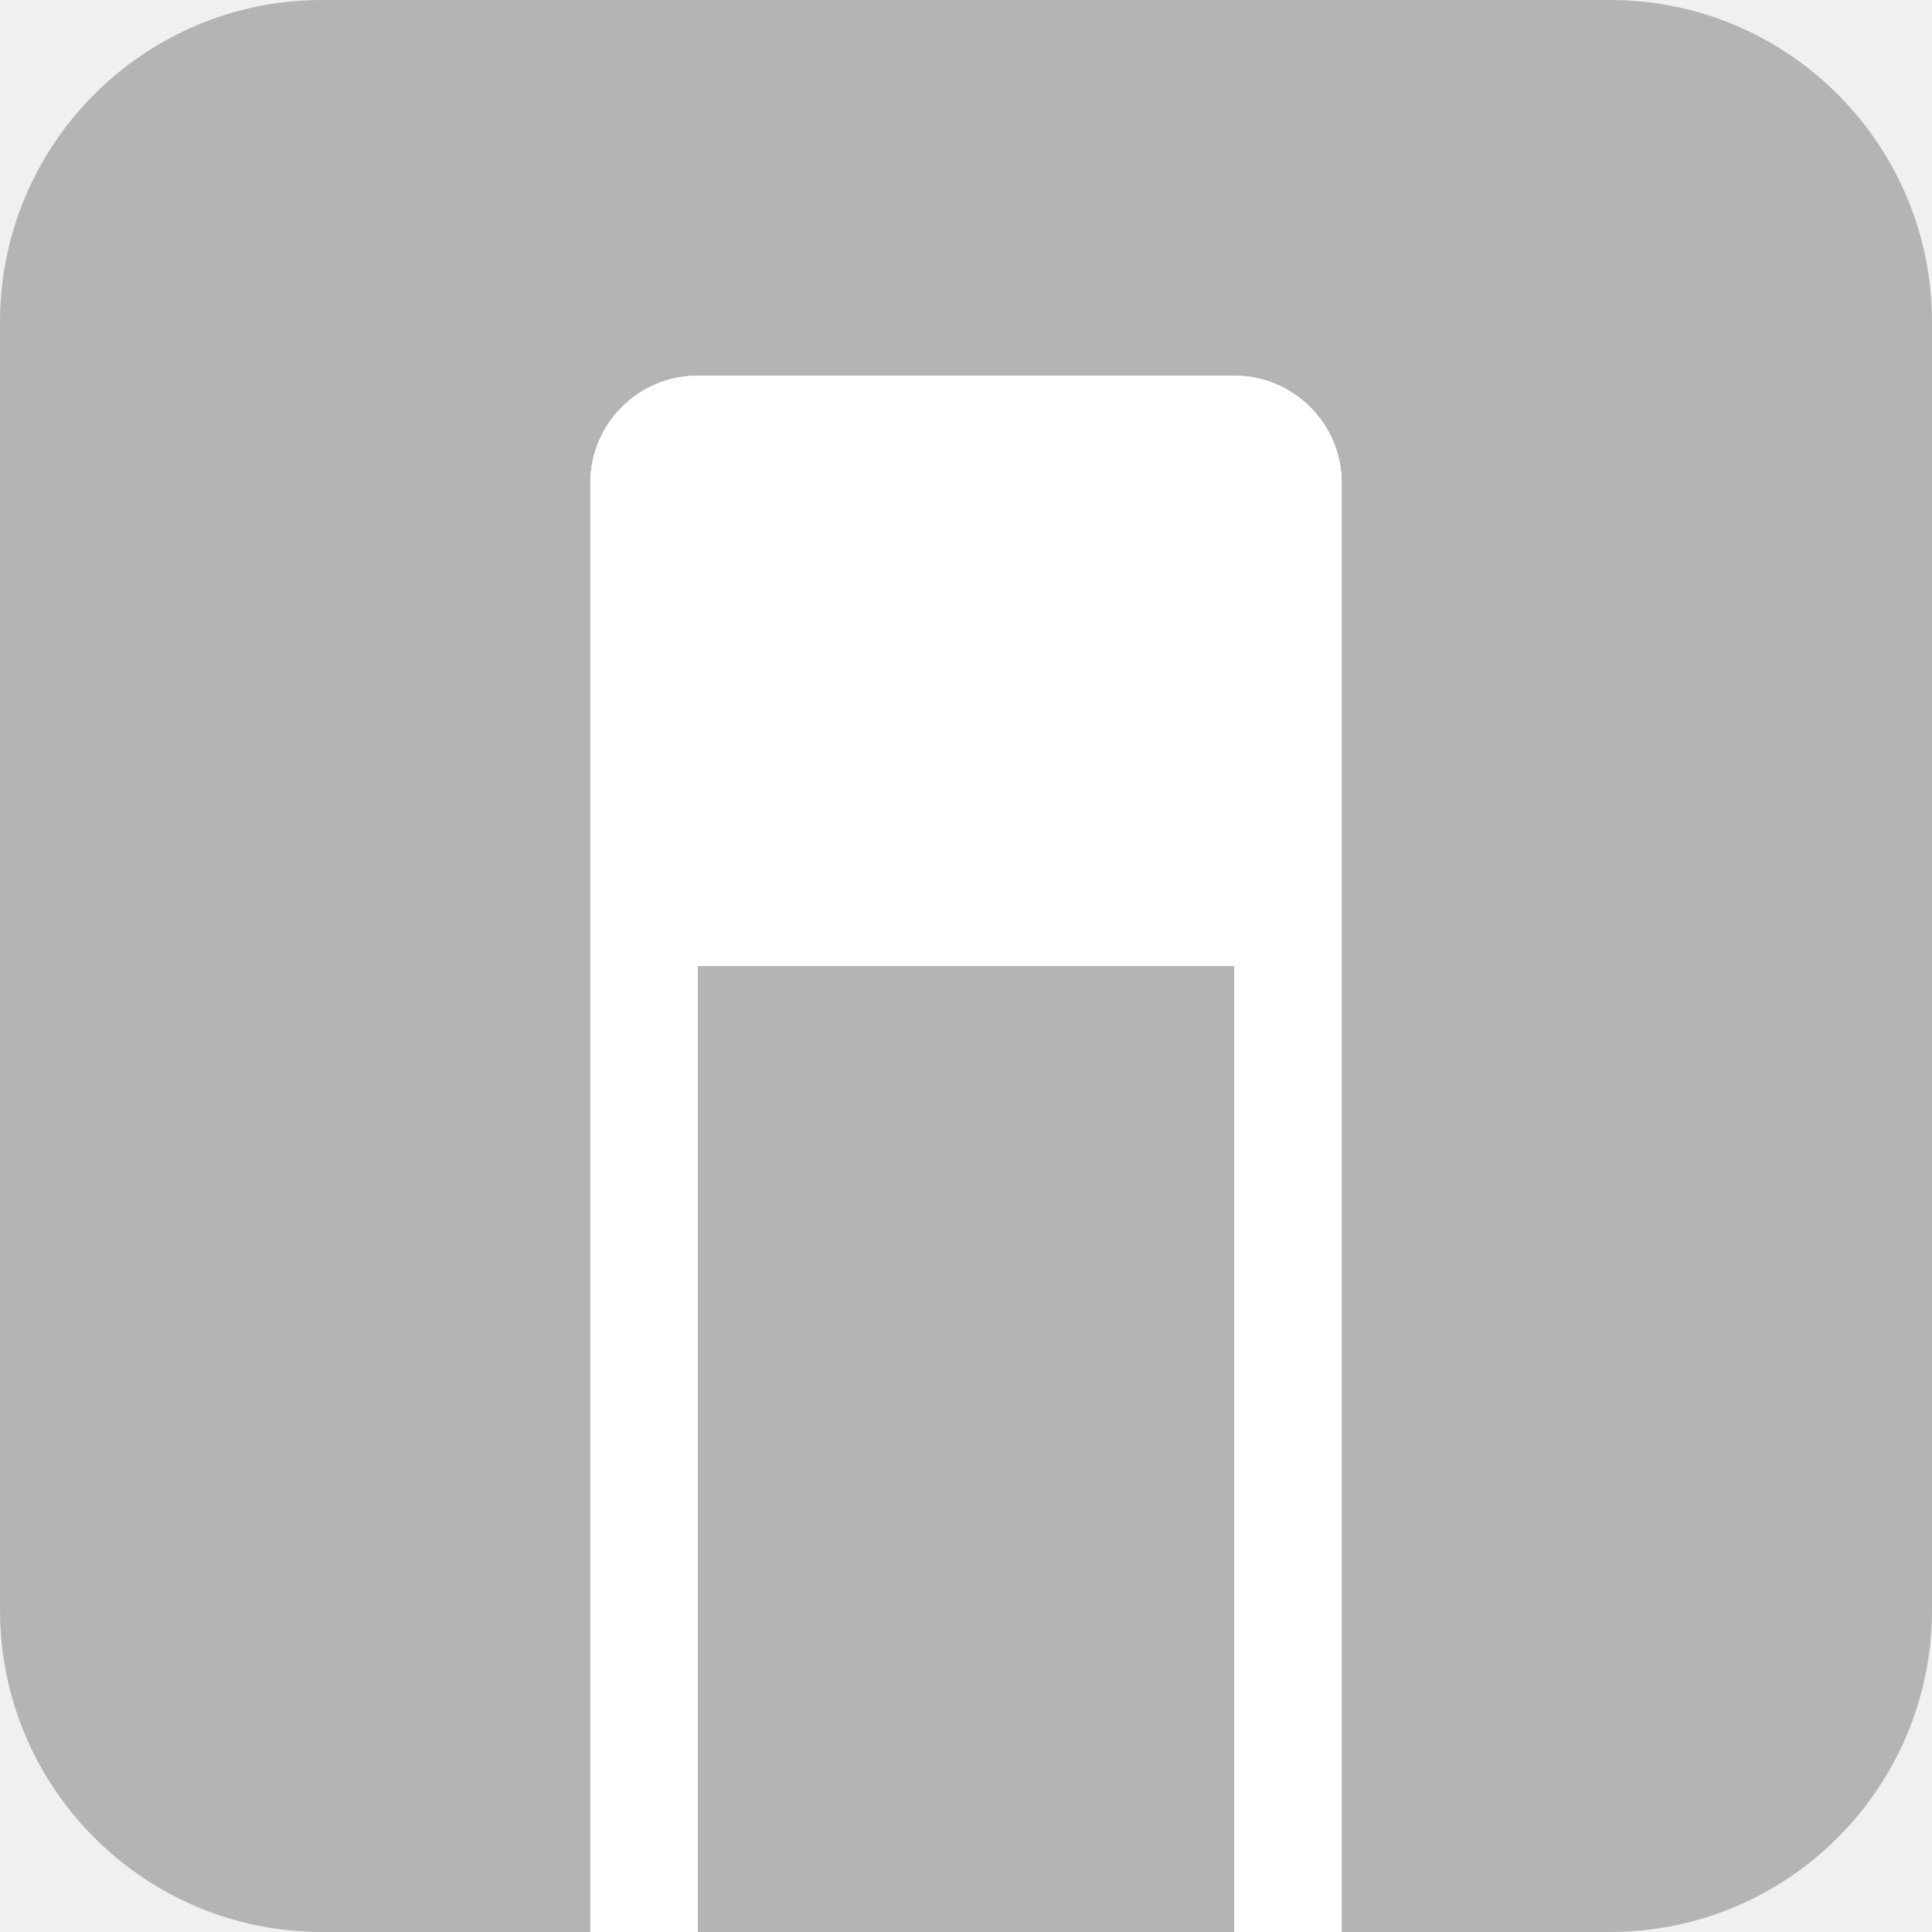
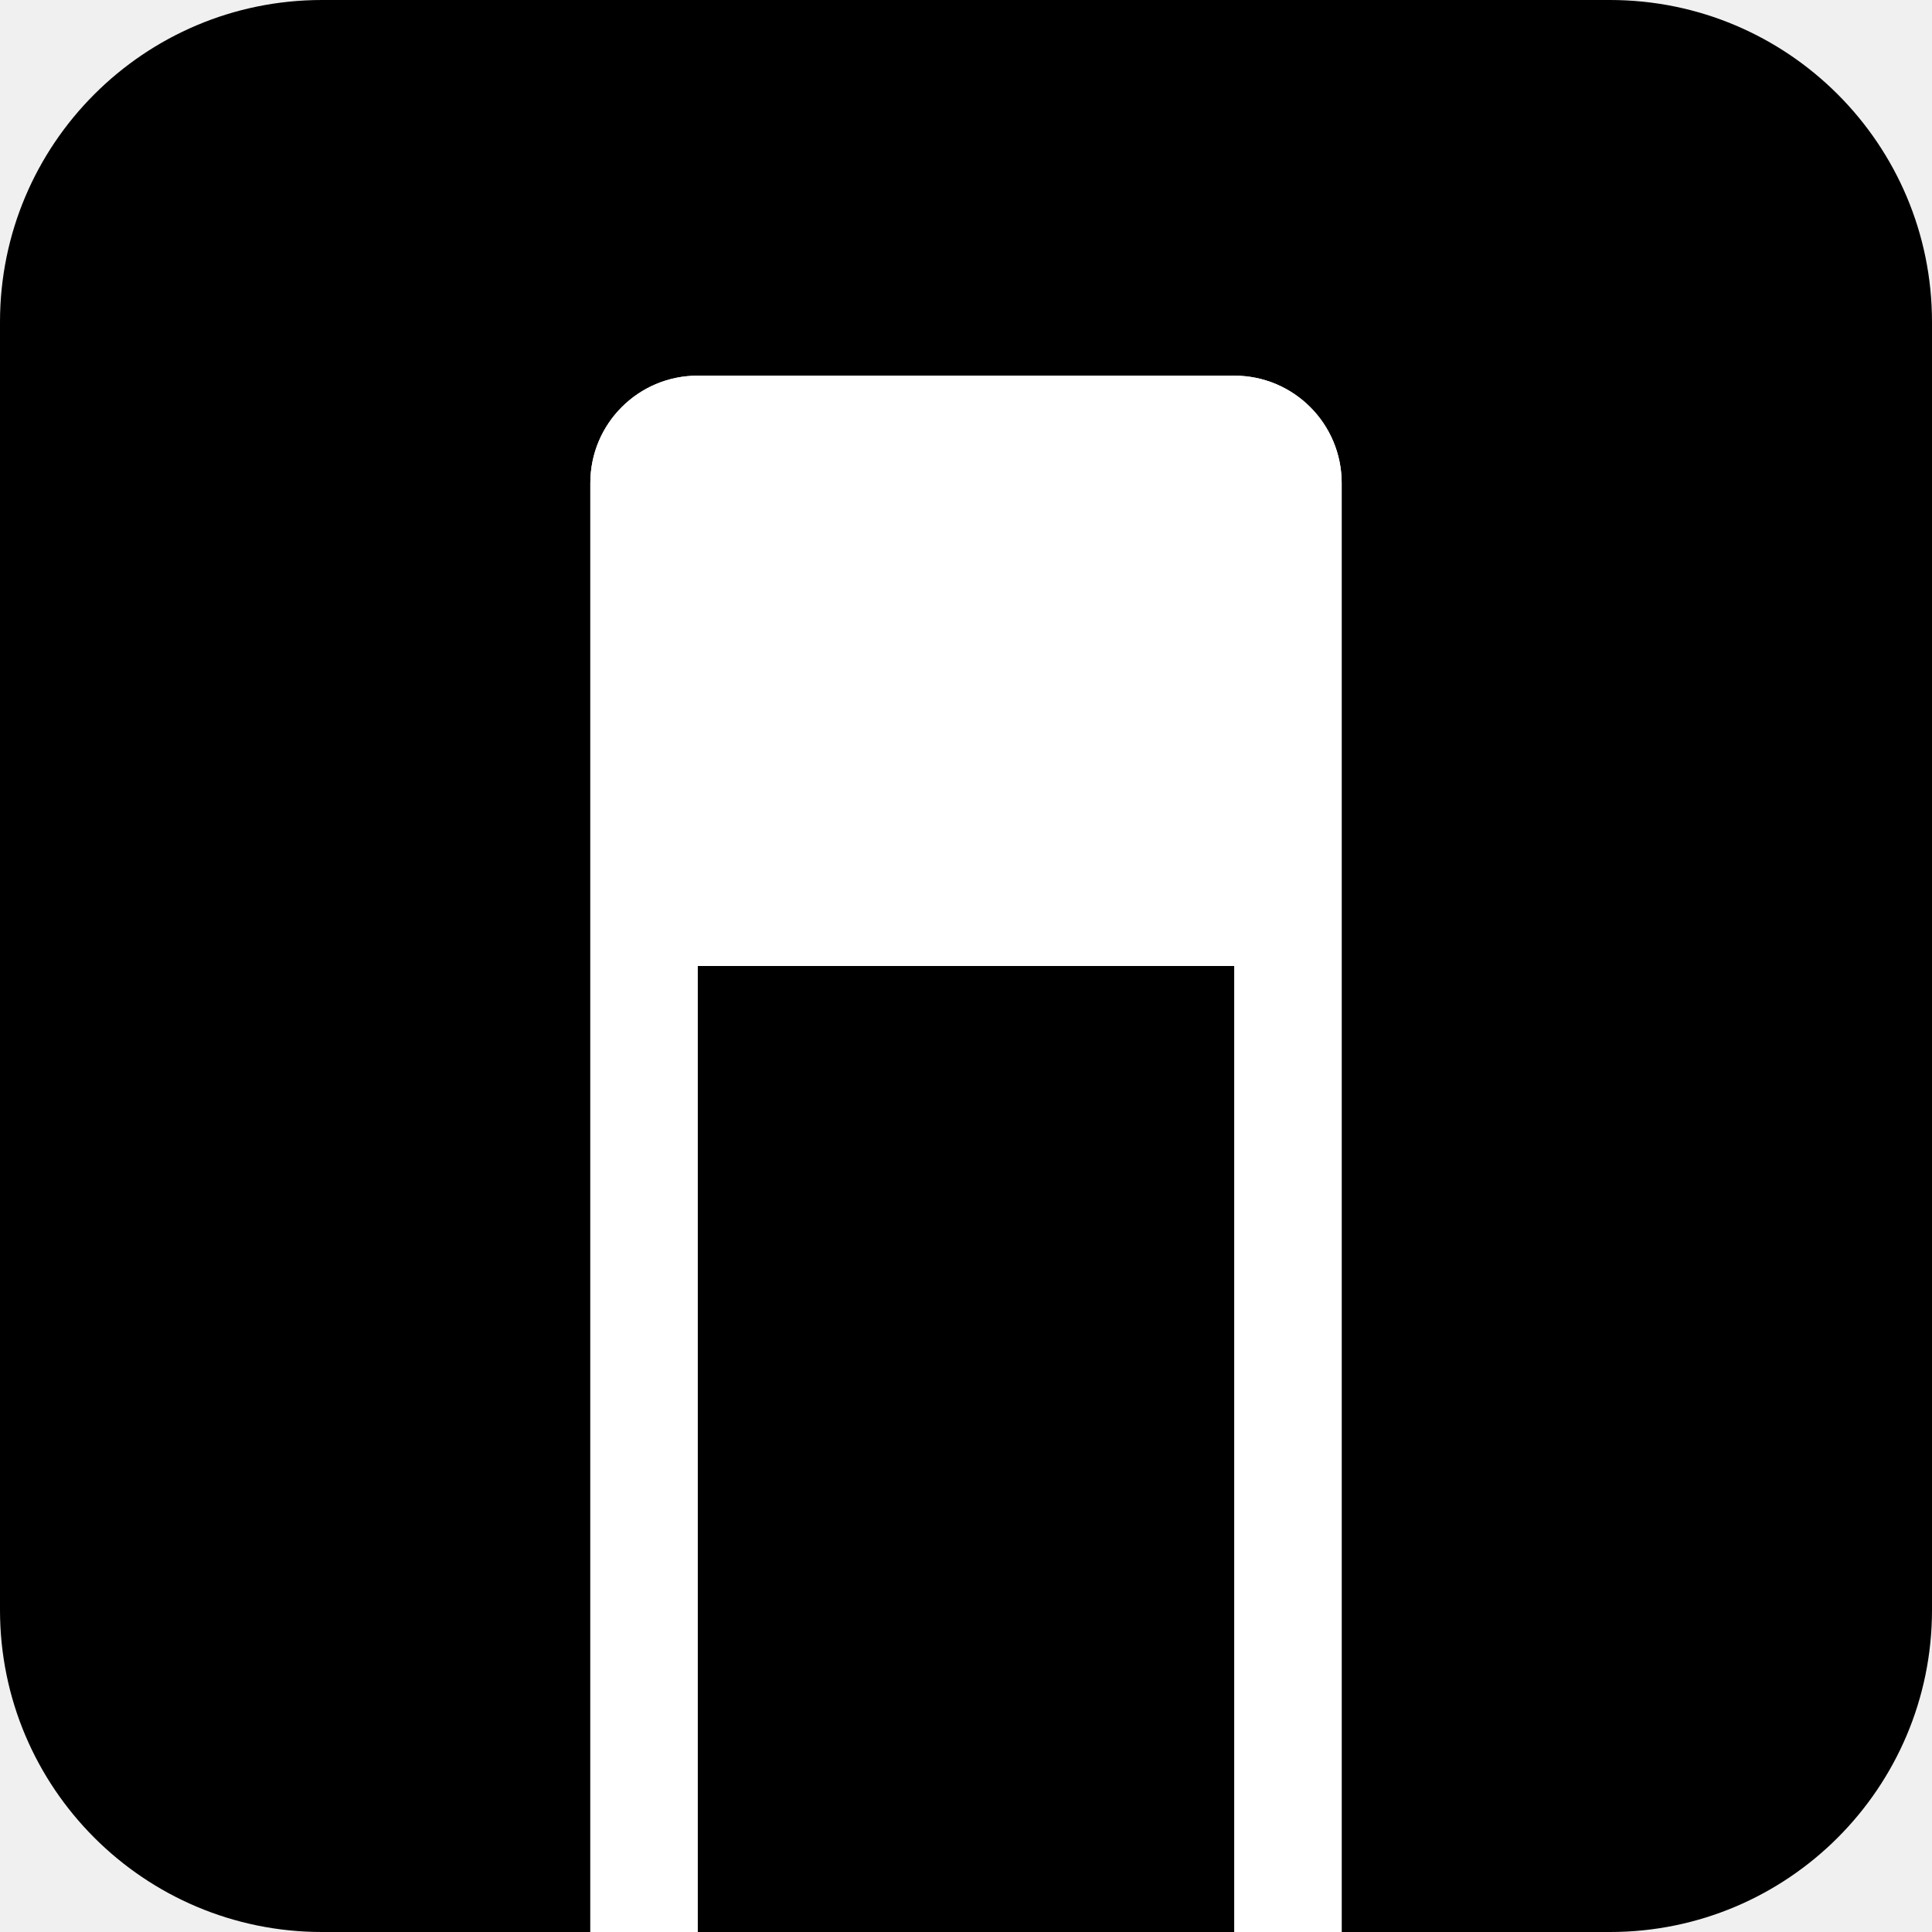
- <svg xmlns="http://www.w3.org/2000/svg" width="36" height="36" viewBox="0 0 36 36" fill="none">
-   <rect width="36" height="36" rx="6" fill="#B4B4B4" style="fill:#B4B4B4;fill:color(display-p3 0.706 0.706 0.706);fill-opacity:1;" />
+ <svg xmlns="http://www.w3.org/2000/svg" width="36" height="36" viewBox="0 0 36 36" fill="">
+   <rect width="36" height="36" rx="6" fill="" />
  <path fill-rule="evenodd" clip-rule="evenodd" d="M25 36V18V16V9C25 7.895 24.105 7 23 7H13C11.895 7 11 7.895 11 9V16V18V36H13V18H23V36H25Z" fill="white" style="fill:white;fill-opacity:1;" />
  <path fill-rule="evenodd" clip-rule="evenodd" d="M25 36V18V16V9C25 7.895 24.105 7 23 7H13C11.895 7 11 7.895 11 9V16V18V36H13V18H23V36H25Z" fill="white" style="fill:white;fill-opacity:1;" />
</svg>
